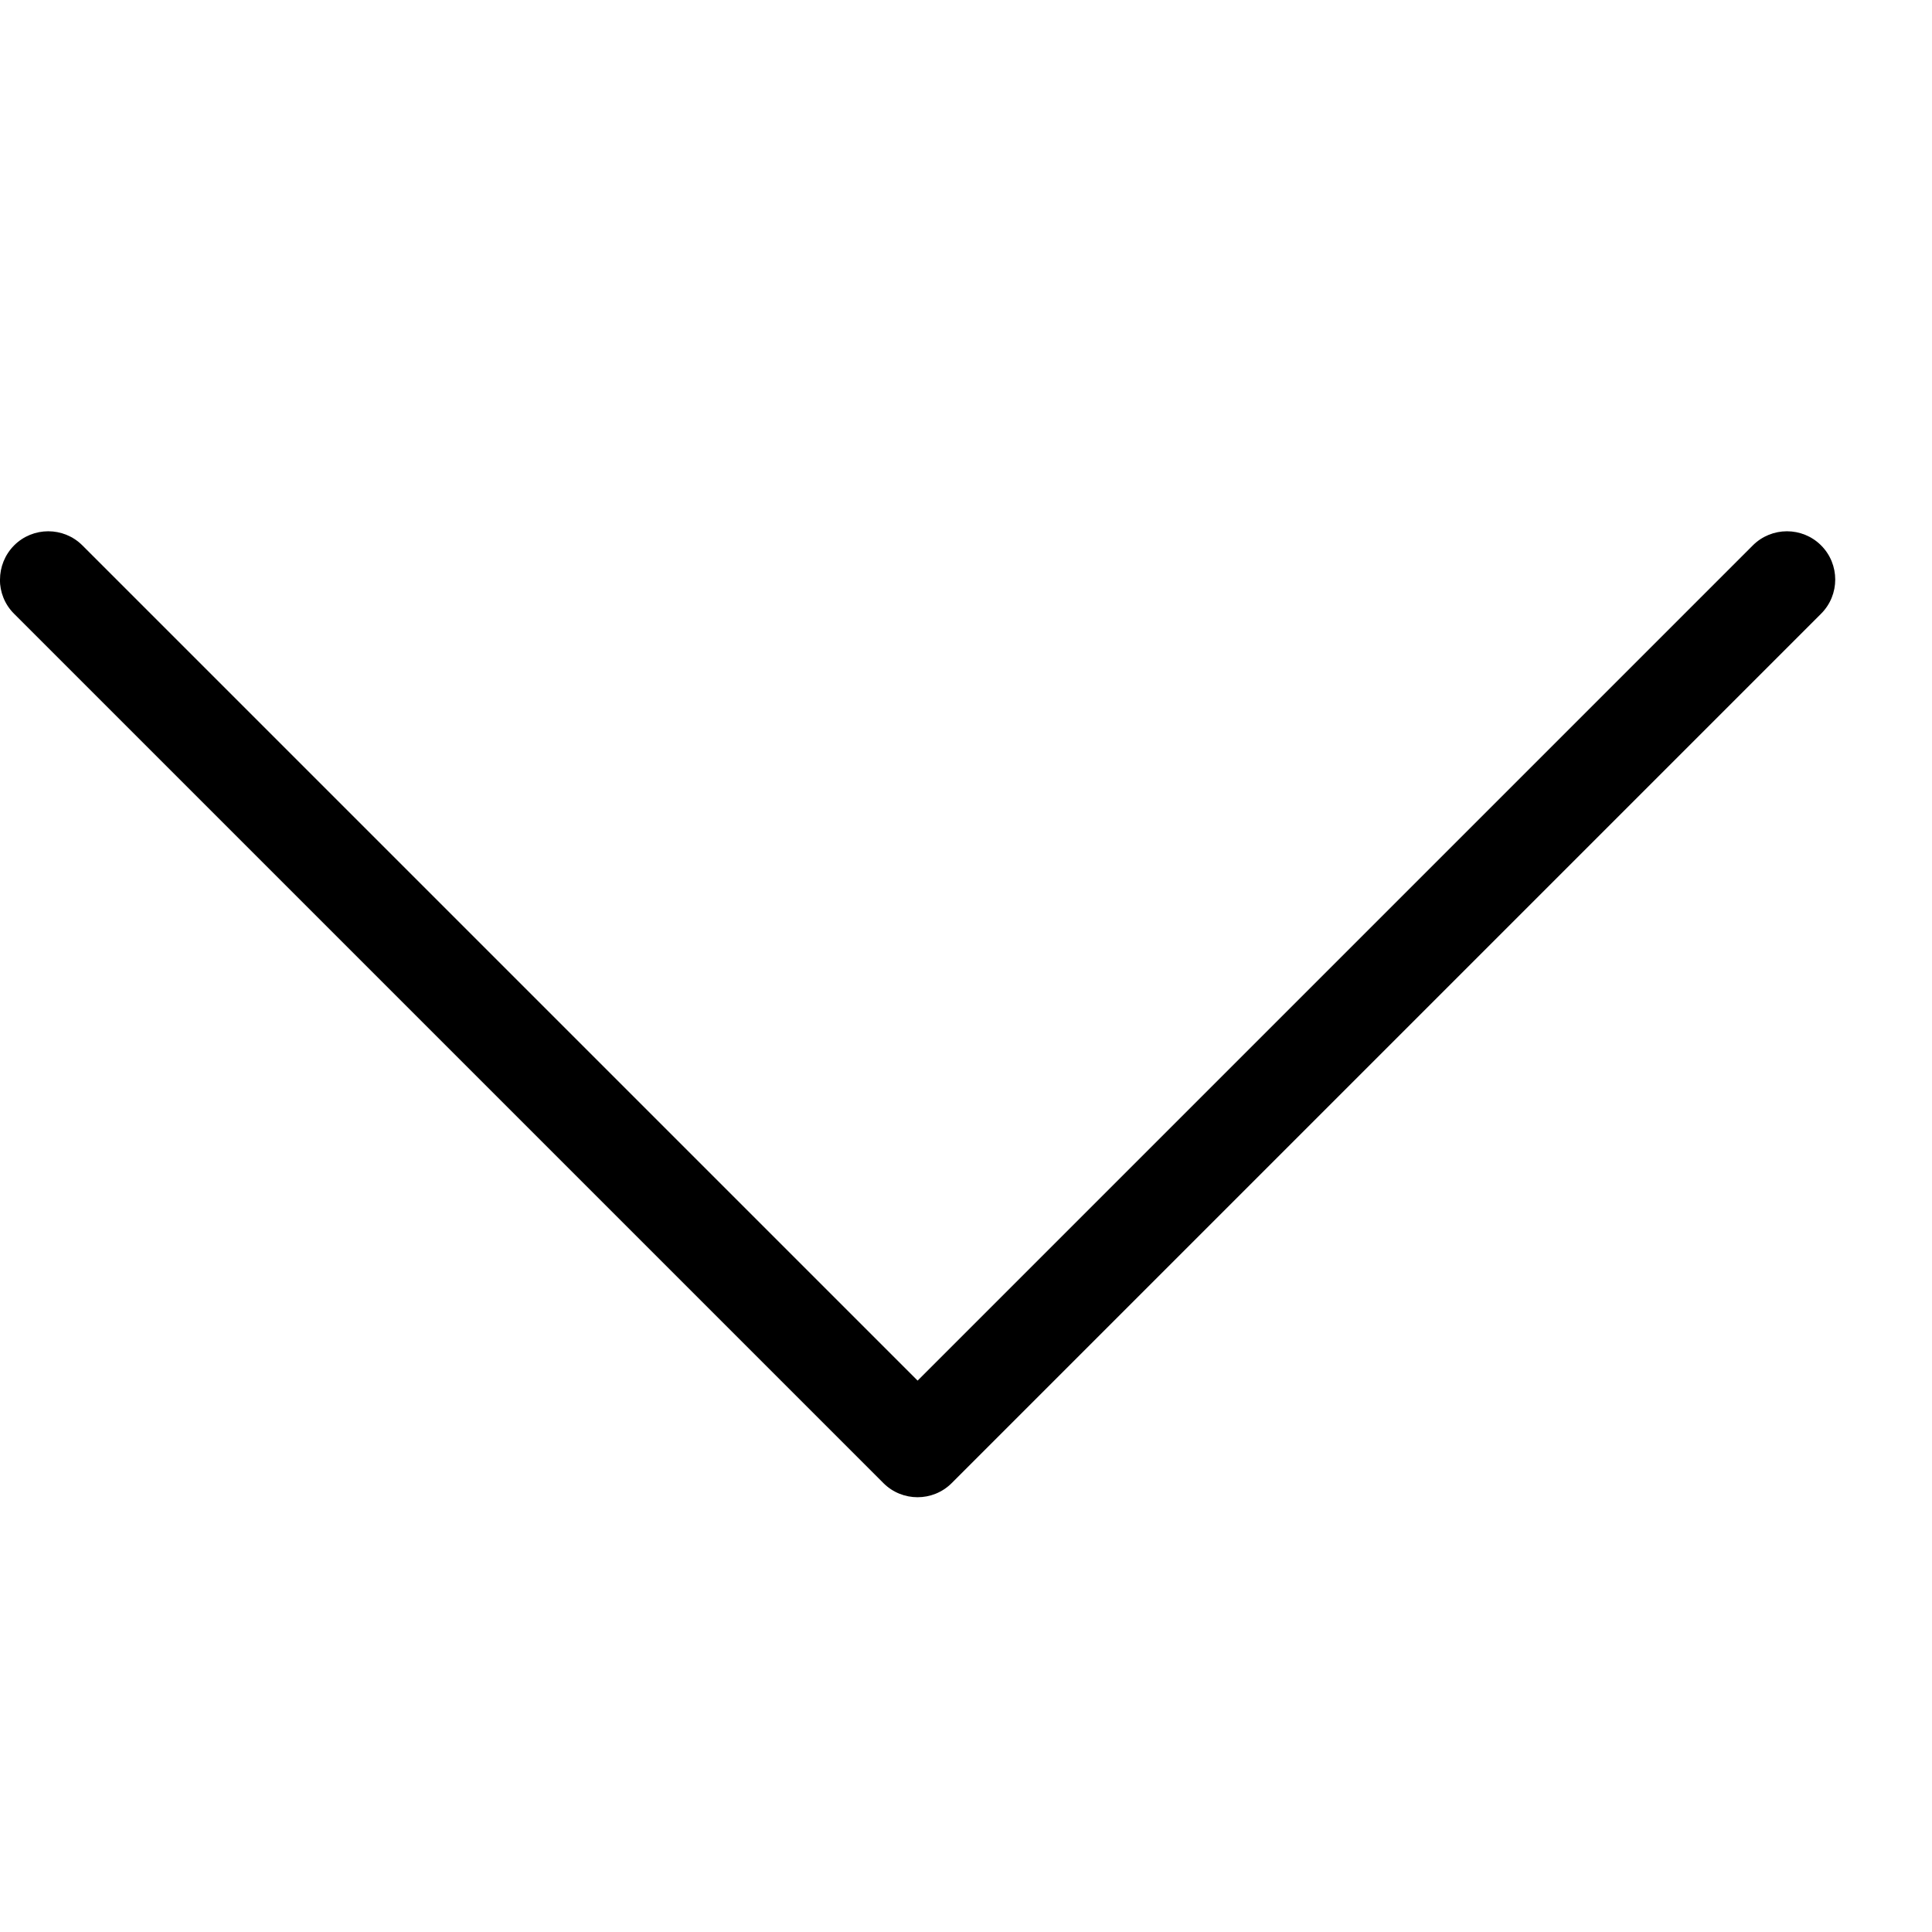
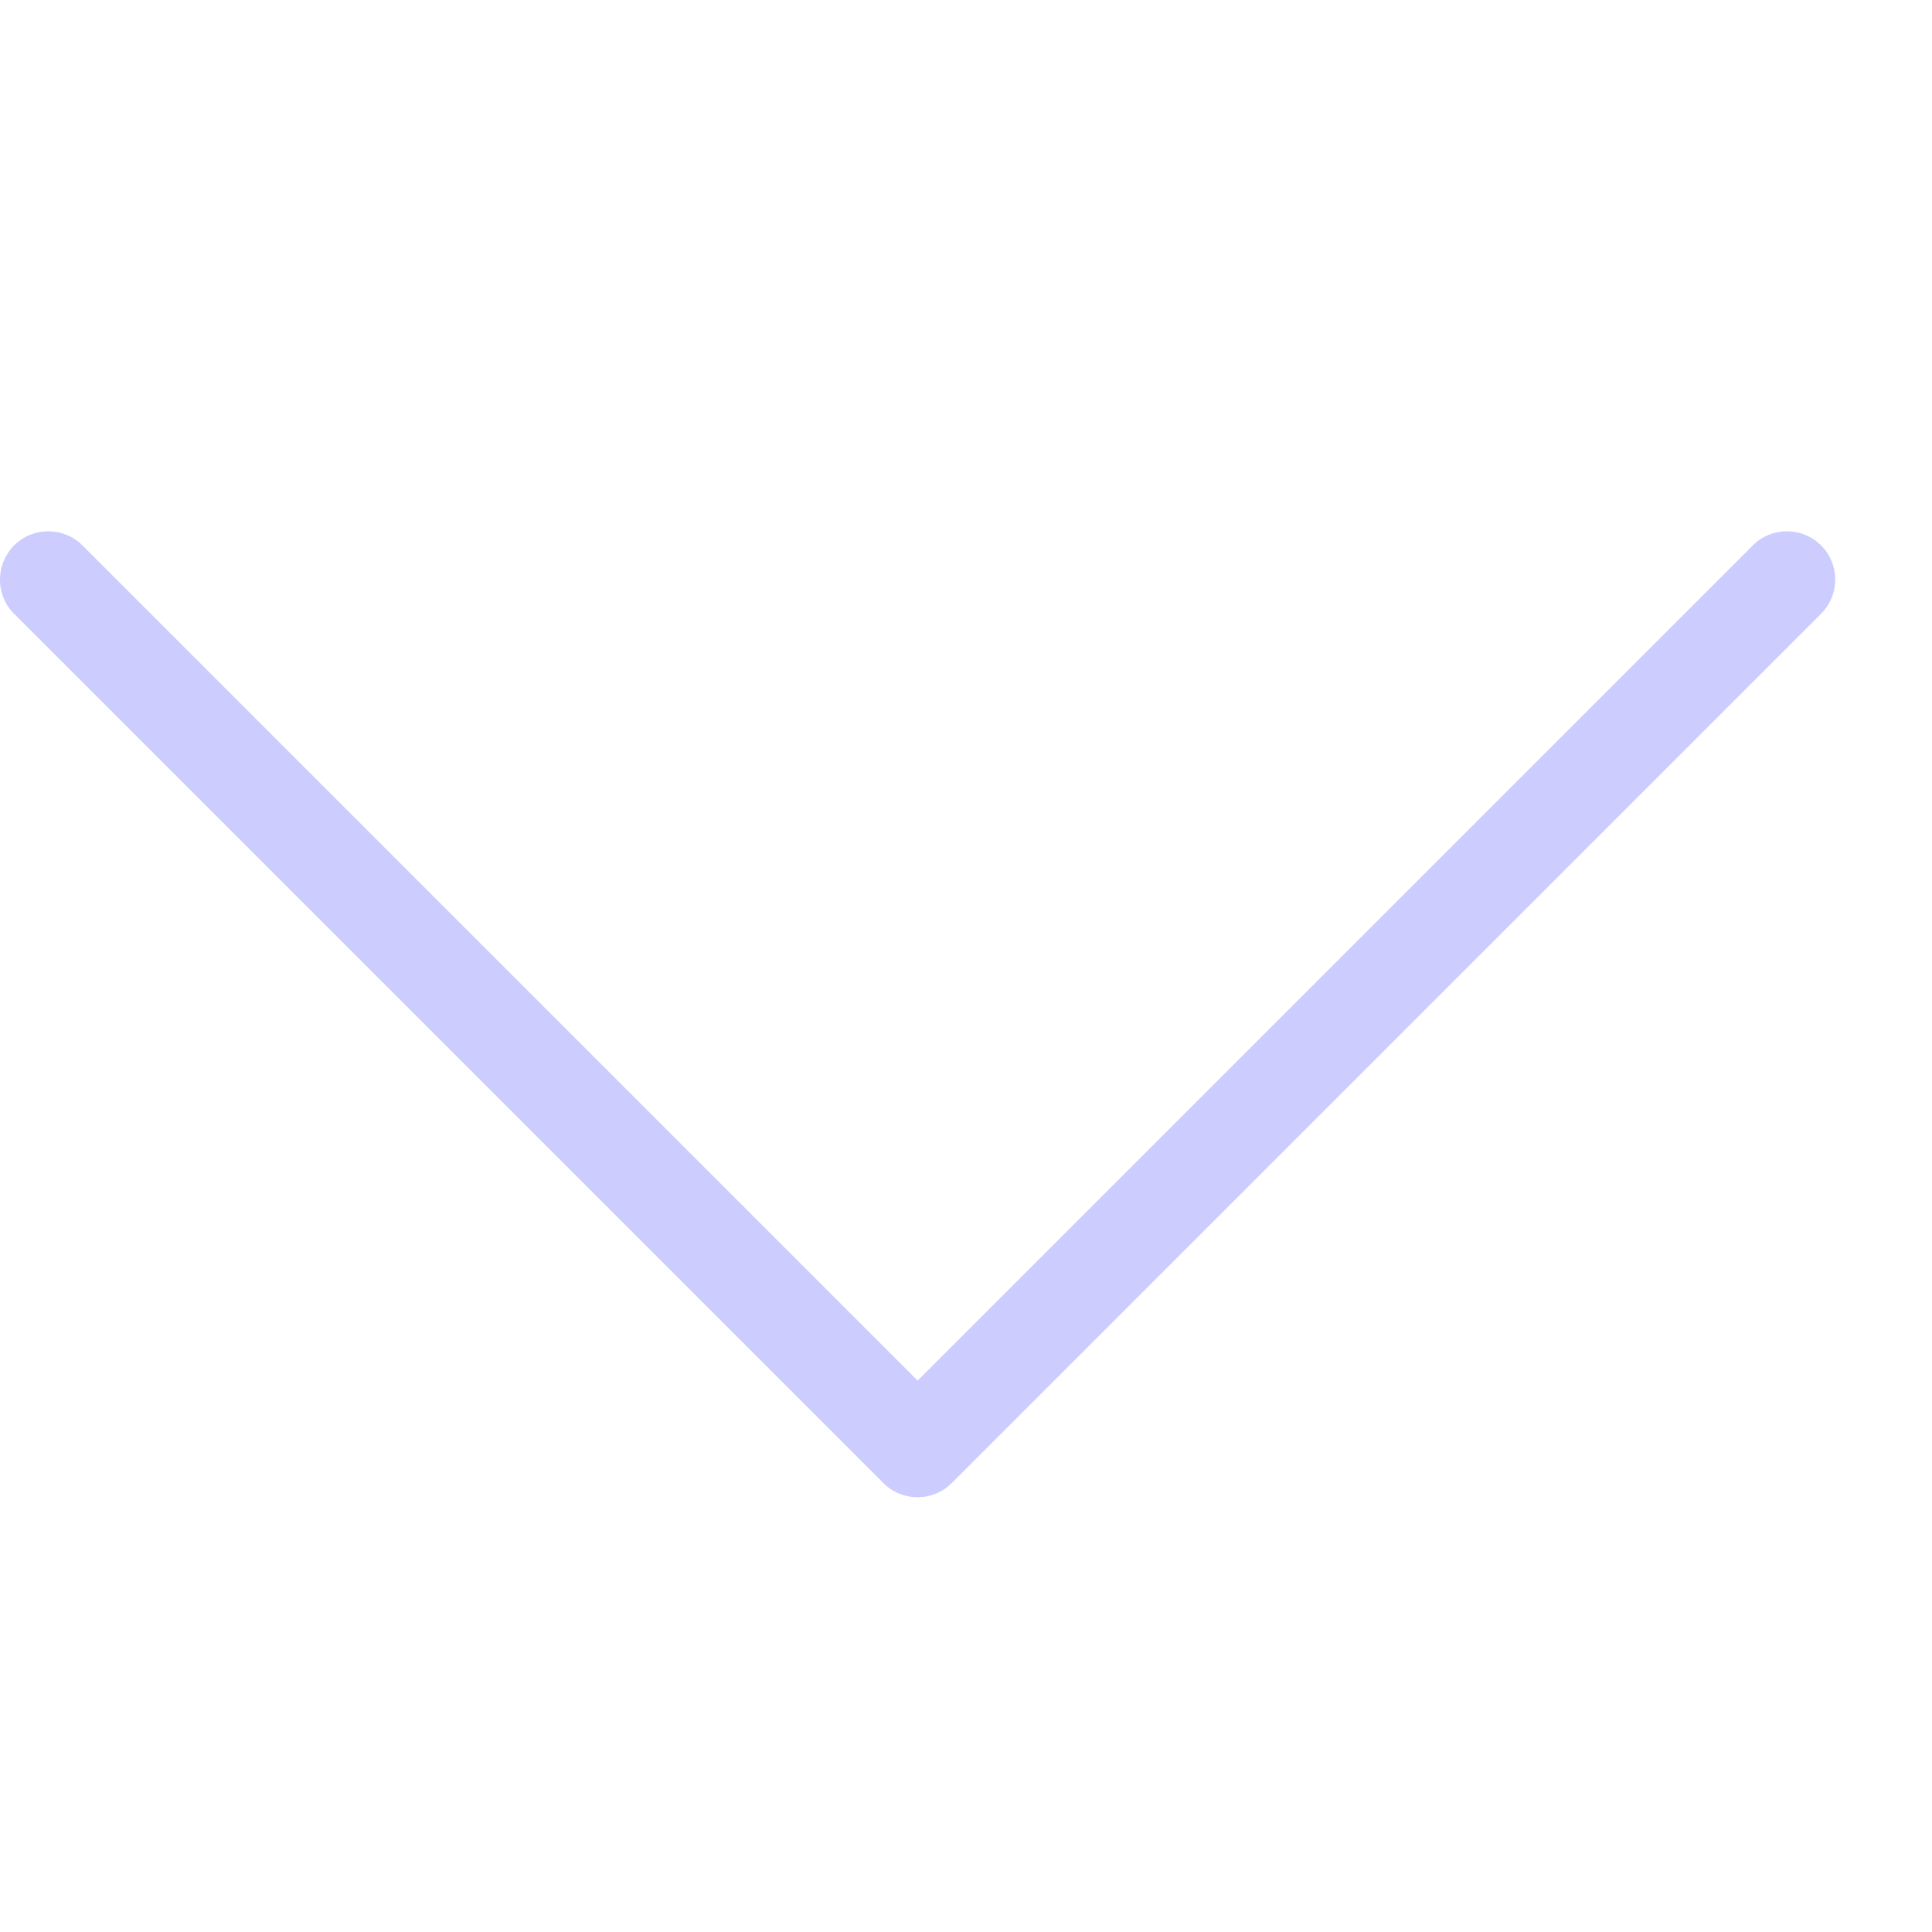
<svg xmlns="http://www.w3.org/2000/svg" version="1.1" width="20" height="20" viewBox="0 0 20 20">
-   <path fill="#000000" d="M0 6c0-0.128 0.049-0.256 0.146-0.354 0.195-0.195 0.512-0.195 0.707 0l8.646 8.646 8.646-8.646c0.195-0.195 0.512-0.195 0.707 0s0.195 0.512 0 0.707l-9 9c-0.195 0.195-0.512 0.195-0.707 0l-9-9c-0.098-0.098-0.146-0.226-0.146-0.354z" />
+   <path fill="#ccccff" d="M0 6c0-0.128 0.049-0.256 0.146-0.354 0.195-0.195 0.512-0.195 0.707 0l8.646 8.646 8.646-8.646c0.195-0.195 0.512-0.195 0.707 0s0.195 0.512 0 0.707l-9 9c-0.195 0.195-0.512 0.195-0.707 0l-9-9c-0.098-0.098-0.146-0.226-0.146-0.354z" />
</svg>
